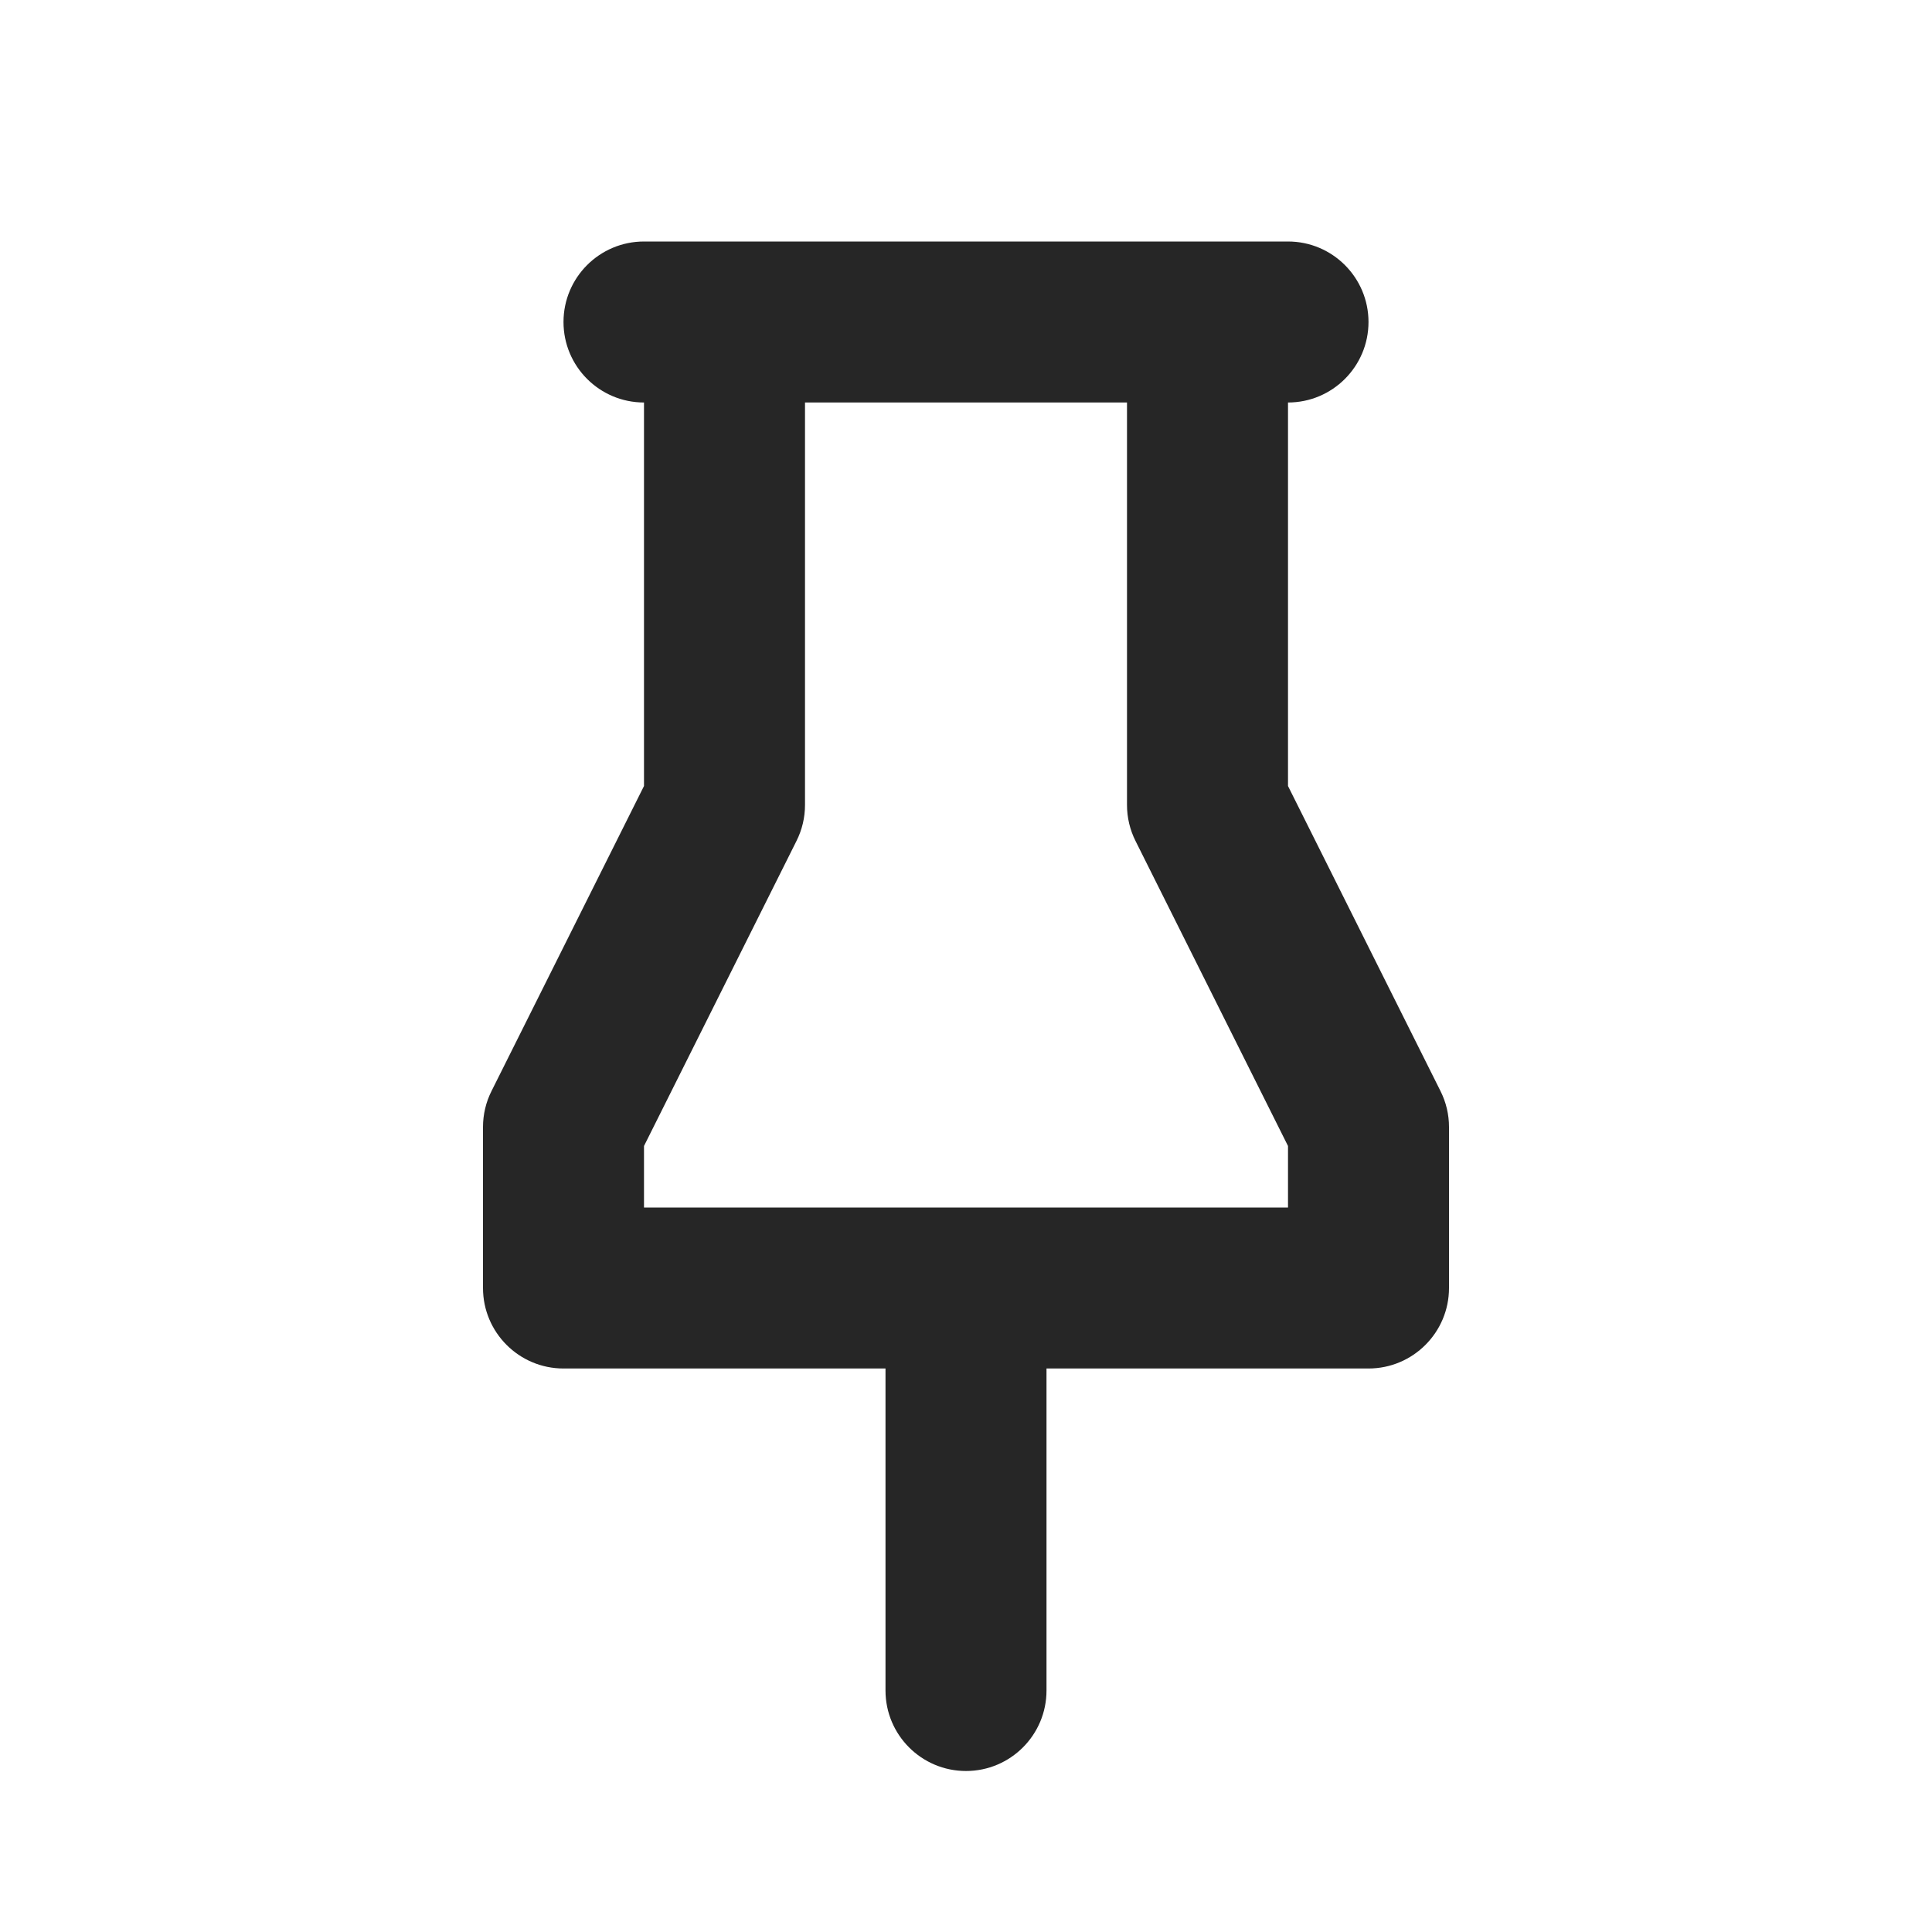
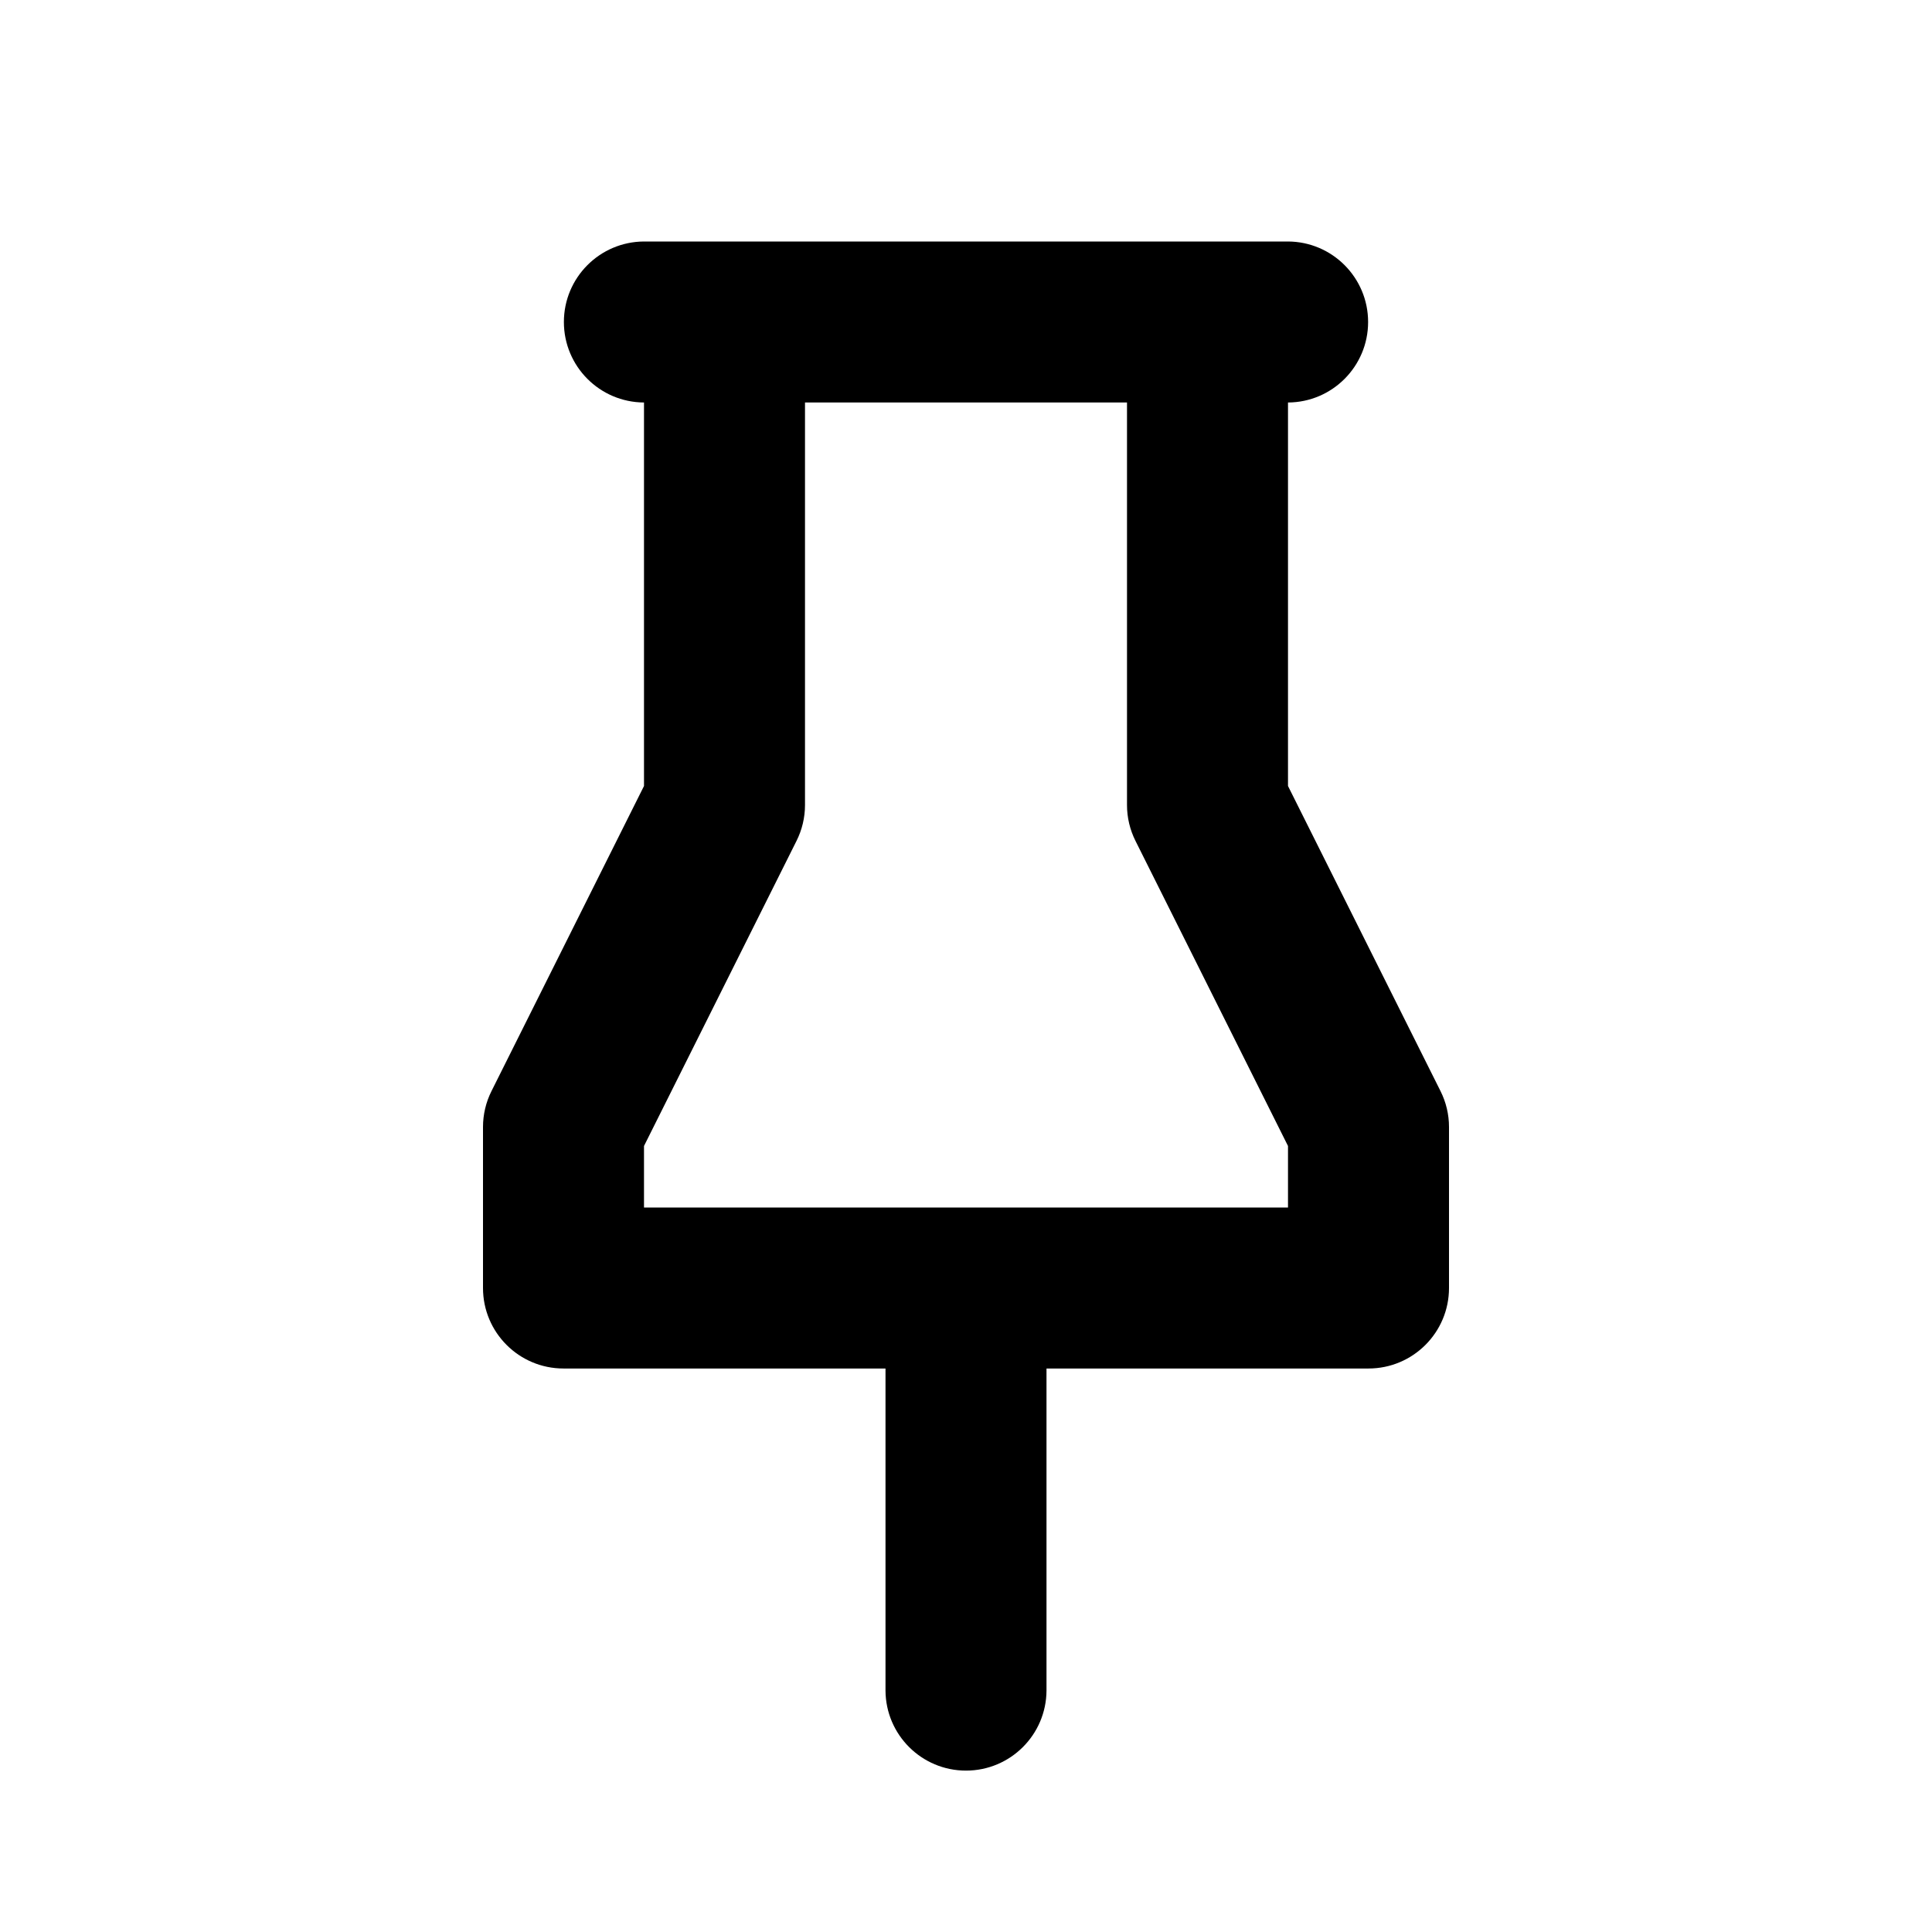
- <svg xmlns="http://www.w3.org/2000/svg" width="128" height="128" viewBox="0 0 24 24">
-   <defs />
-   <path fill="none" stroke-linecap="round" stroke-linejoin="round" stroke-width="2" d="M9 4v6l-2 4v2h10v-2l-2-4V4m-3 12v5M8 4h8" style="" />
-   <path d="M 10 10 C 10 10.155 9.964 10.308 9.894 10.447 L 8 14.236 L 8 15 L 16 15 L 16 14.236 L 14.106 10.447 C 14.036 10.308 14 10.155 14 10 L 14 5 L 10 5 Z M 16 9.764 L 17.894 13.553 C 17.964 13.692 18 13.845 18 14 L 18 16 C 18 16.552 17.552 17 17 17 L 13 17 L 13 21 C 13 21.552 12.552 22 12 22 C 11.448 22 11 21.552 11 21 L 11 17 L 7 17 C 6.448 17 6 16.552 6 16 L 6 14 C 6 13.845 6.036 13.692 6.106 13.553 L 8 9.764 L 8 5 C 7.448 5 7 4.552 7 4 C 7 3.448 7.448 3 8 3 L 16 3 C 16.552 3 17 3.448 17 4 C 17 4.552 16.552 5 16 5 Z" style="fill: rgba(0, 0, 0, 0.85);" />
+ <svg xmlns="http://www.w3.org/2000/svg" t="1733199613430" class="icon" viewBox="0 0 1024 1024" version="1.1" p-id="2320" width="200" height="200">
+   <path d="M426.667 426.667a42.368 42.368 0 0 1-4.523 19.072L341.333 607.403V640h341.333v-32.597l-80.811-161.664A42.368 42.368 0 0 1 597.333 426.667V213.333h-170.667z m256-10.069l80.811 161.664c2.987 5.931 4.523 12.459 4.523 19.072v85.333a42.667 42.667 0 0 1-42.667 42.667h-170.667v170.667a42.667 42.667 0 0 1-85.333 0v-170.667H298.667a42.667 42.667 0 0 1-42.667-42.667v-85.333c0-6.613 1.536-13.141 4.523-19.072L341.333 416.597V213.333a42.667 42.667 0 0 1 0-85.333h341.333a42.667 42.667 0 0 1 0 85.333z" p-id="2321" />
</svg>
